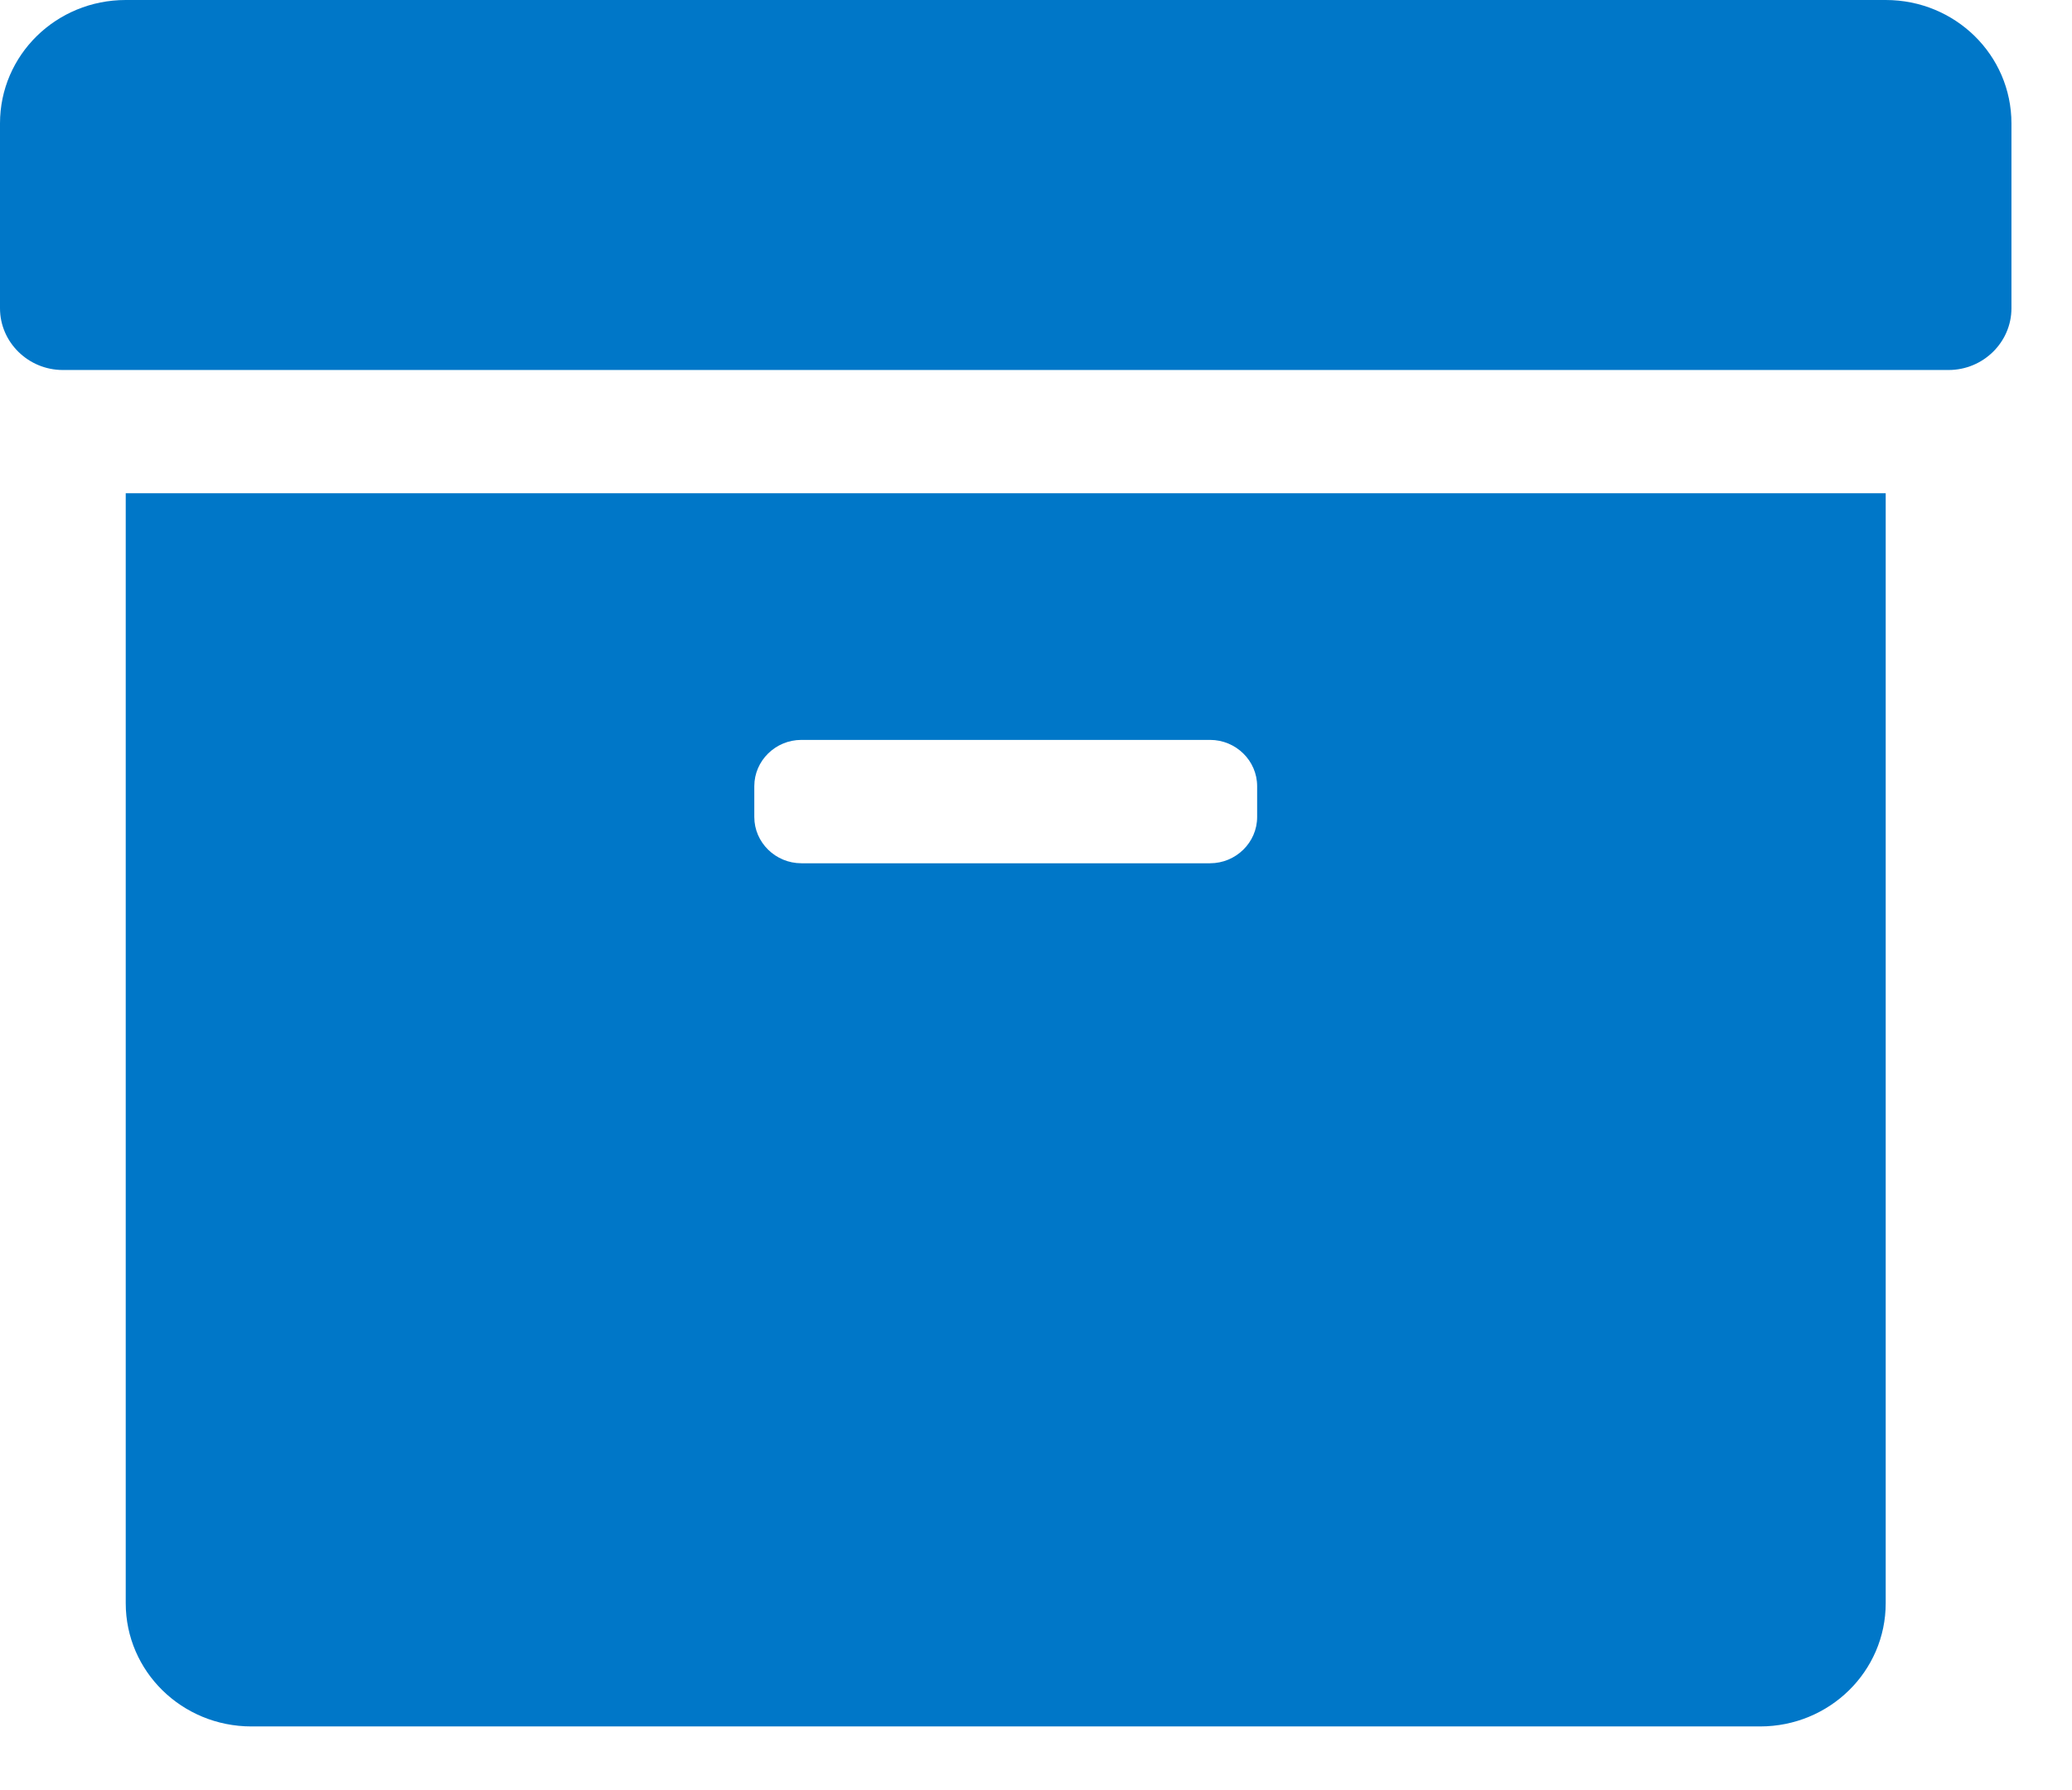
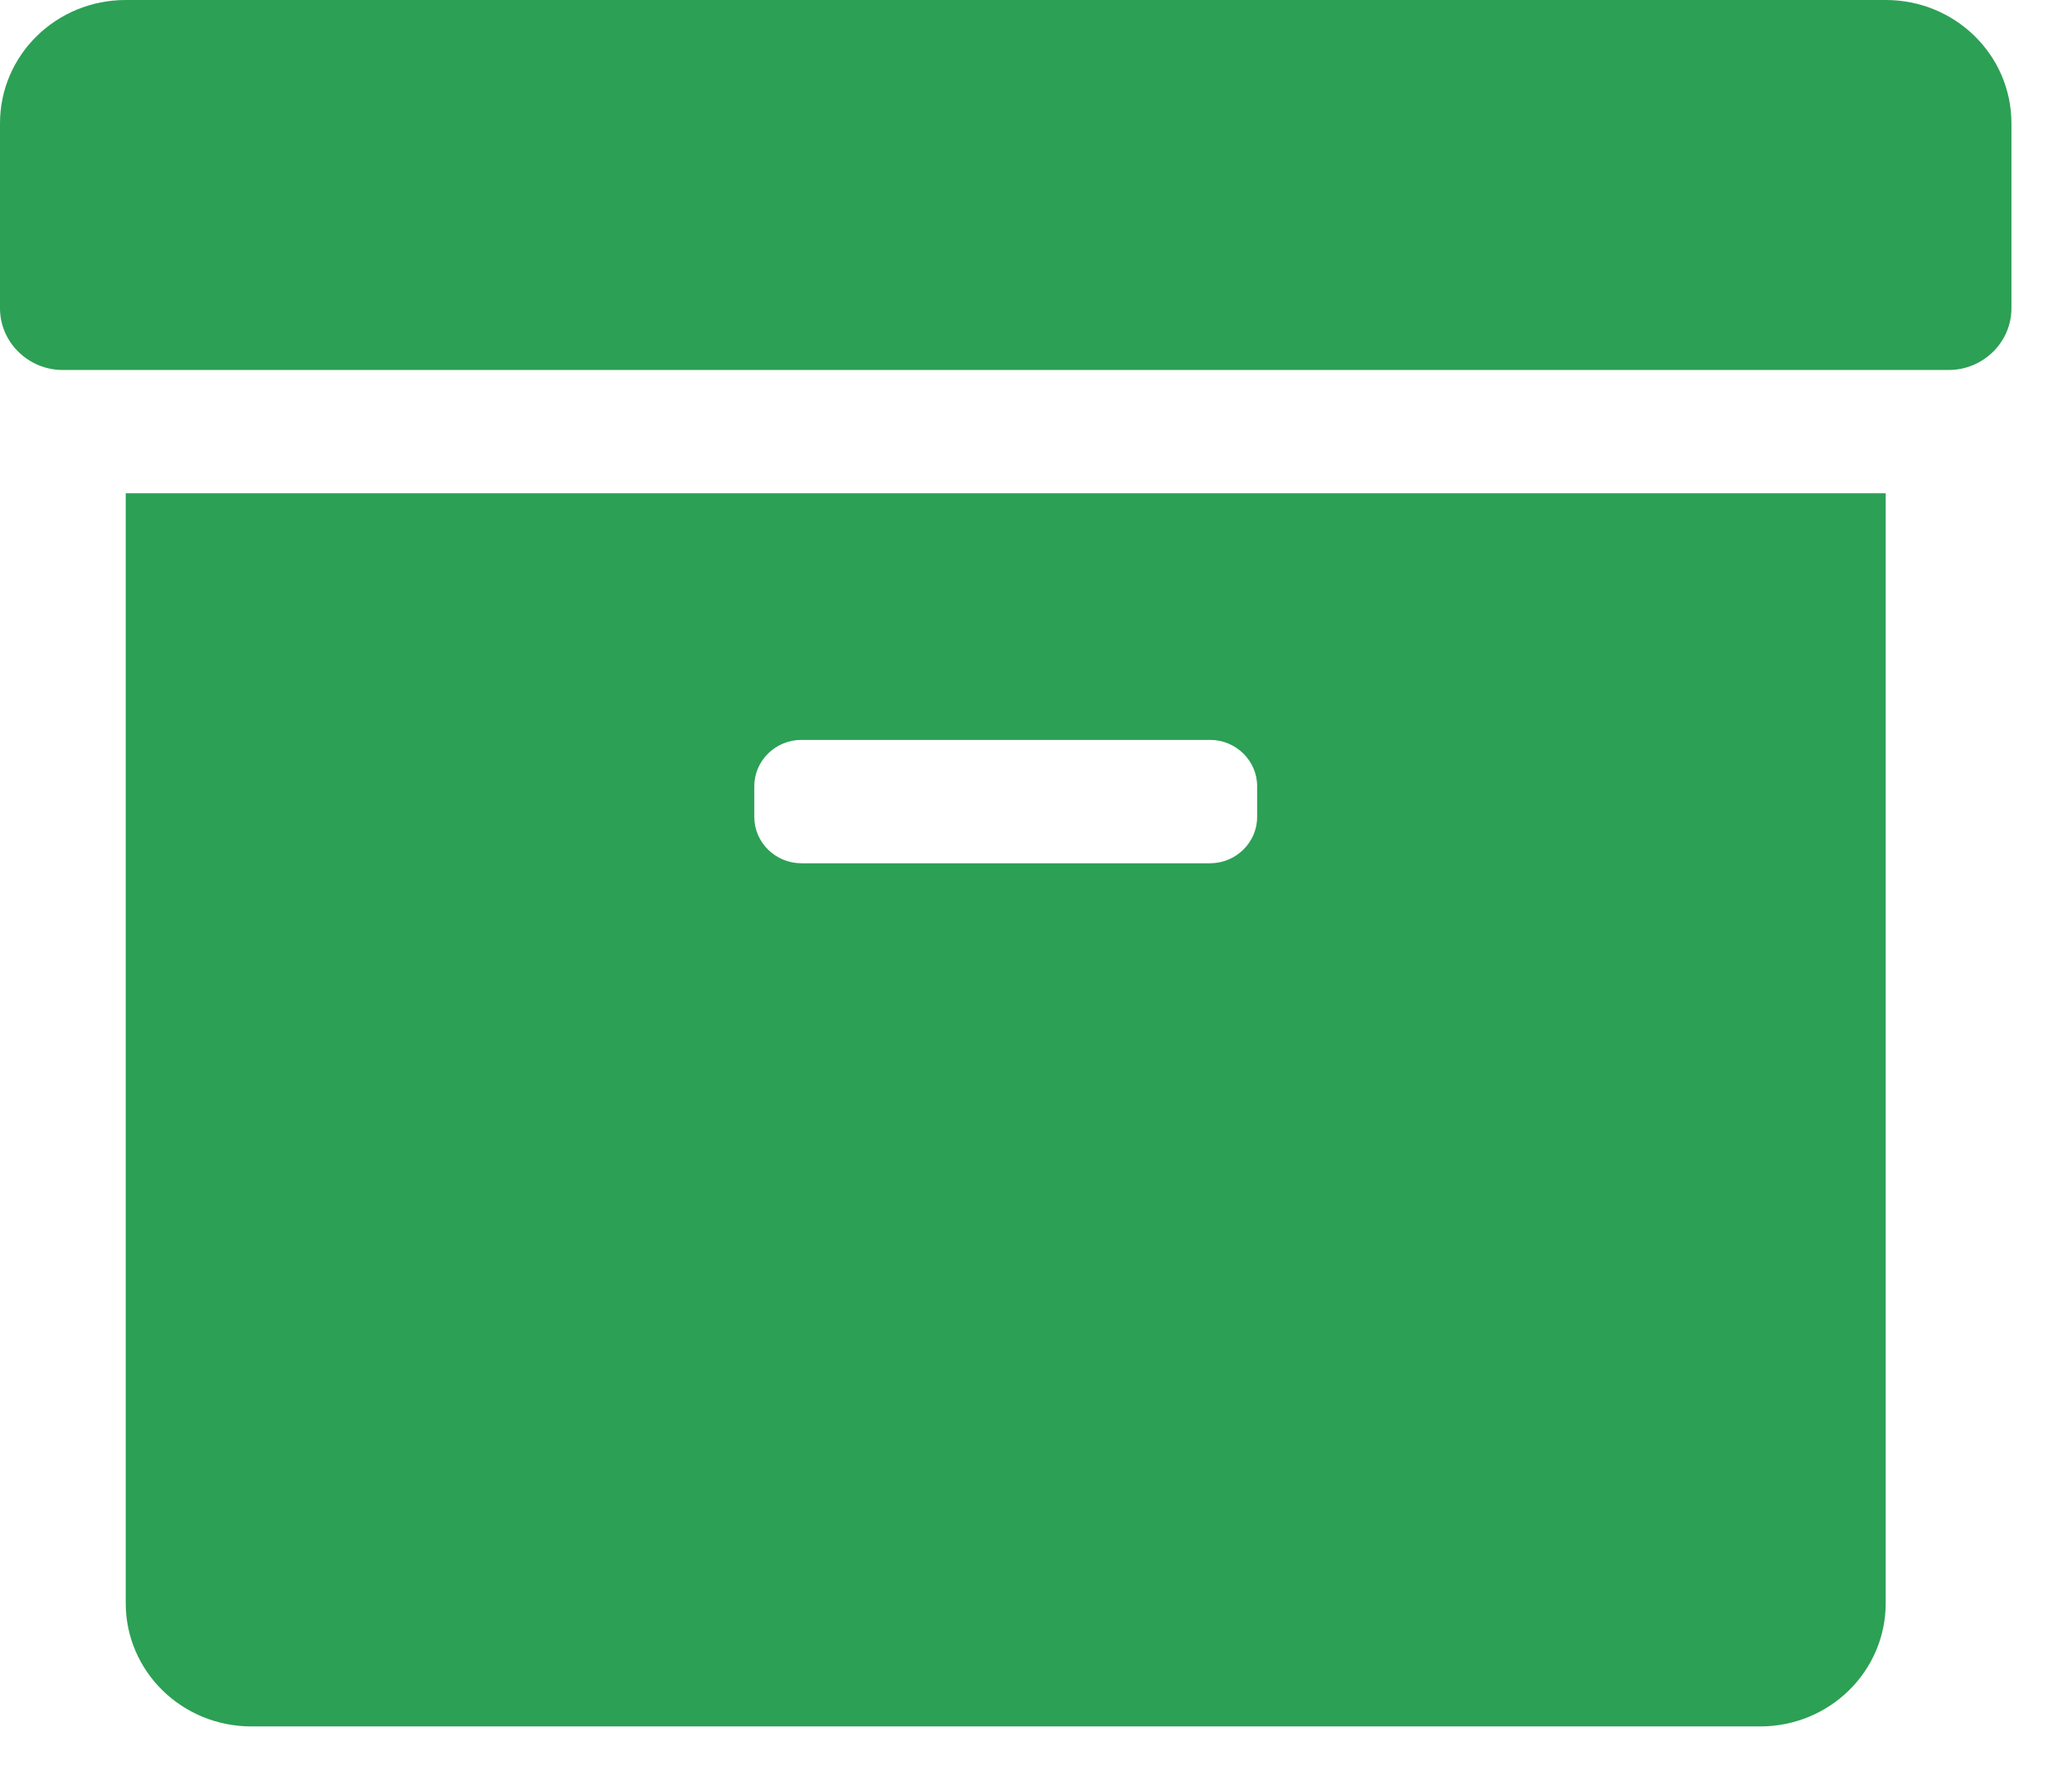
<svg xmlns="http://www.w3.org/2000/svg" width="22px" height="19px" viewBox="0 0 22 19" version="1.1">
  <g id="Design-desktop" stroke="none" stroke-width="1" fill="none" fill-rule="evenodd">
-     <g id="EP075-Materiaal-detailpagina---Groep" transform="translate(-527, -734)" fill="#0077C8" fill-rule="nonzero">
+     <g id="EP075-Materiaal-detailpagina---Groep" transform="translate(-527, -734)" fill="#2CA055" fill-rule="nonzero">
      <g id="archive-solid" transform="translate(527, 734)">
        <path d="M1.335,17.024 C1.335,17.748 1.931,18.333 2.67,18.333 L18.688,18.333 C19.426,18.333 20.022,17.748 20.022,17.024 L20.022,5.238 L1.335,5.238 L1.335,17.024 Z M8.009,8.348 C8.009,8.078 8.234,7.857 8.509,7.857 L12.848,7.857 C13.123,7.857 13.348,8.078 13.348,8.348 L13.348,8.676 C13.348,8.946 13.123,9.167 12.848,9.167 L8.509,9.167 C8.234,9.167 8.009,8.946 8.009,8.676 L8.009,8.348 Z M20.022,0 L1.335,0 C0.596,0 0,0.585 0,1.31 L0,3.274 C0,3.634 0.3,3.929 0.667,3.929 L20.69,3.929 C21.057,3.929 21.357,3.634 21.357,3.274 L21.357,1.31 C21.357,0.585 20.761,0 20.022,0 Z" id="Shape" />
      </g>
    </g>
  </g>
</svg>
